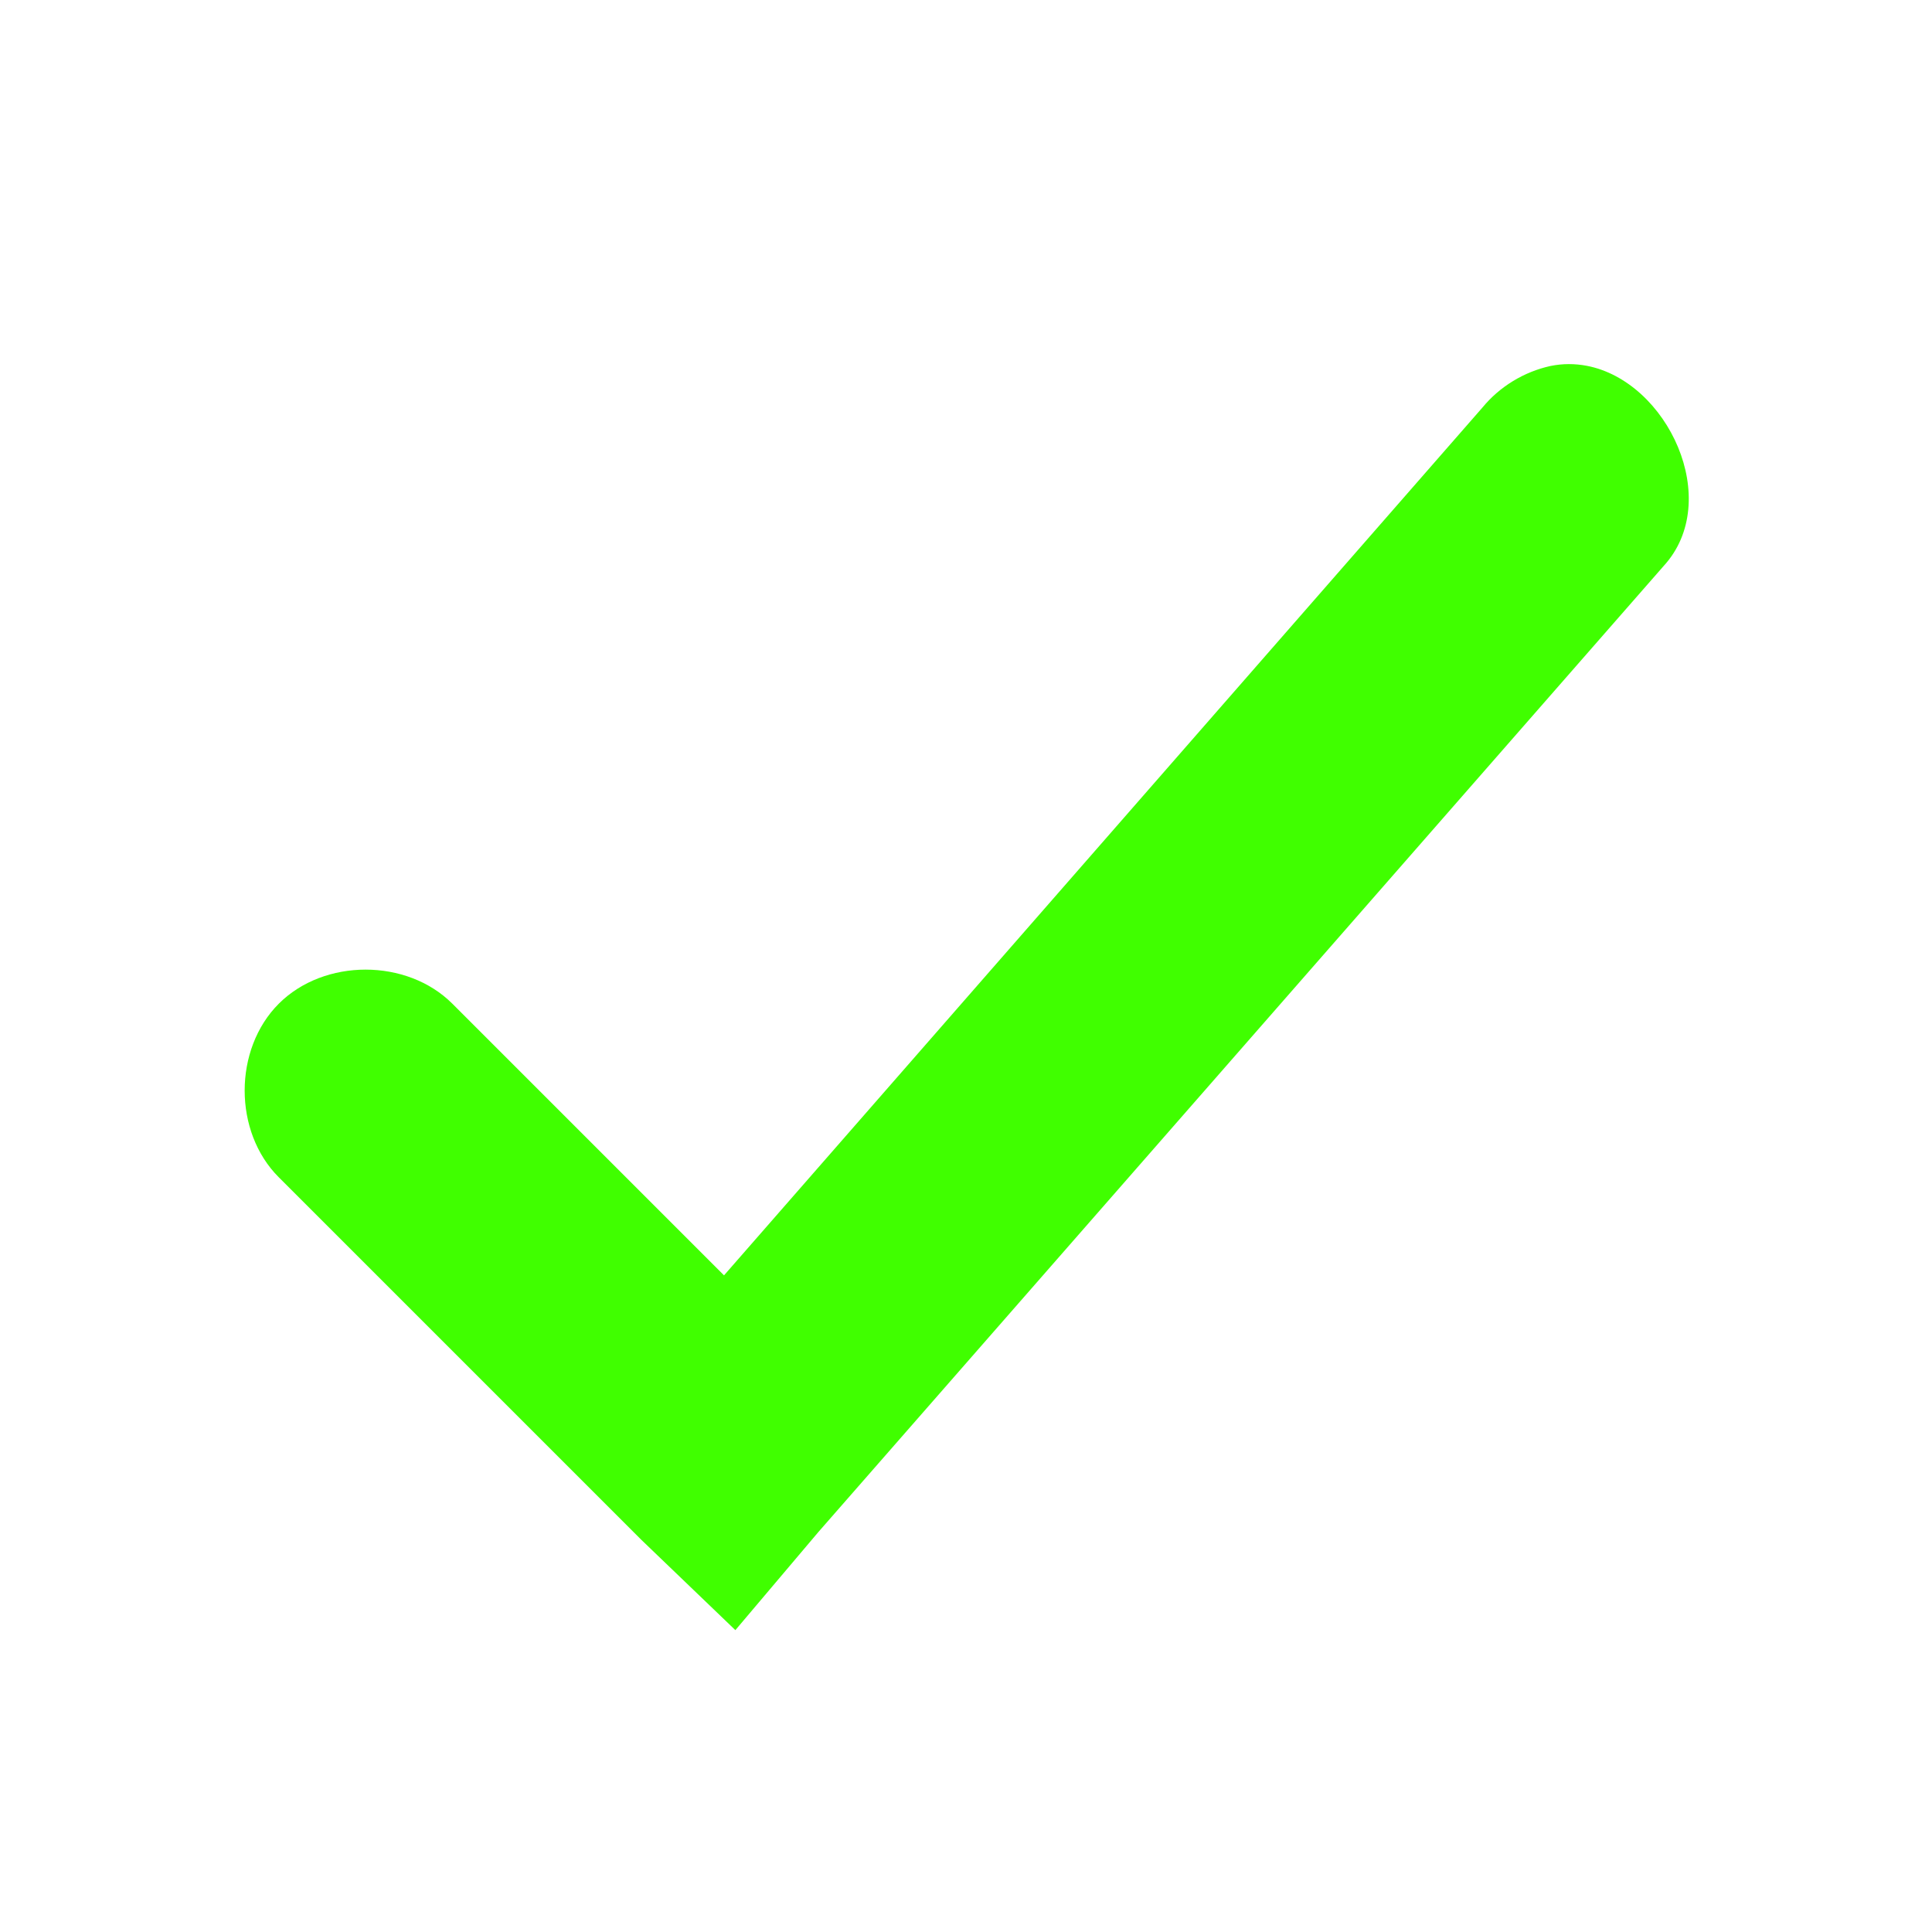
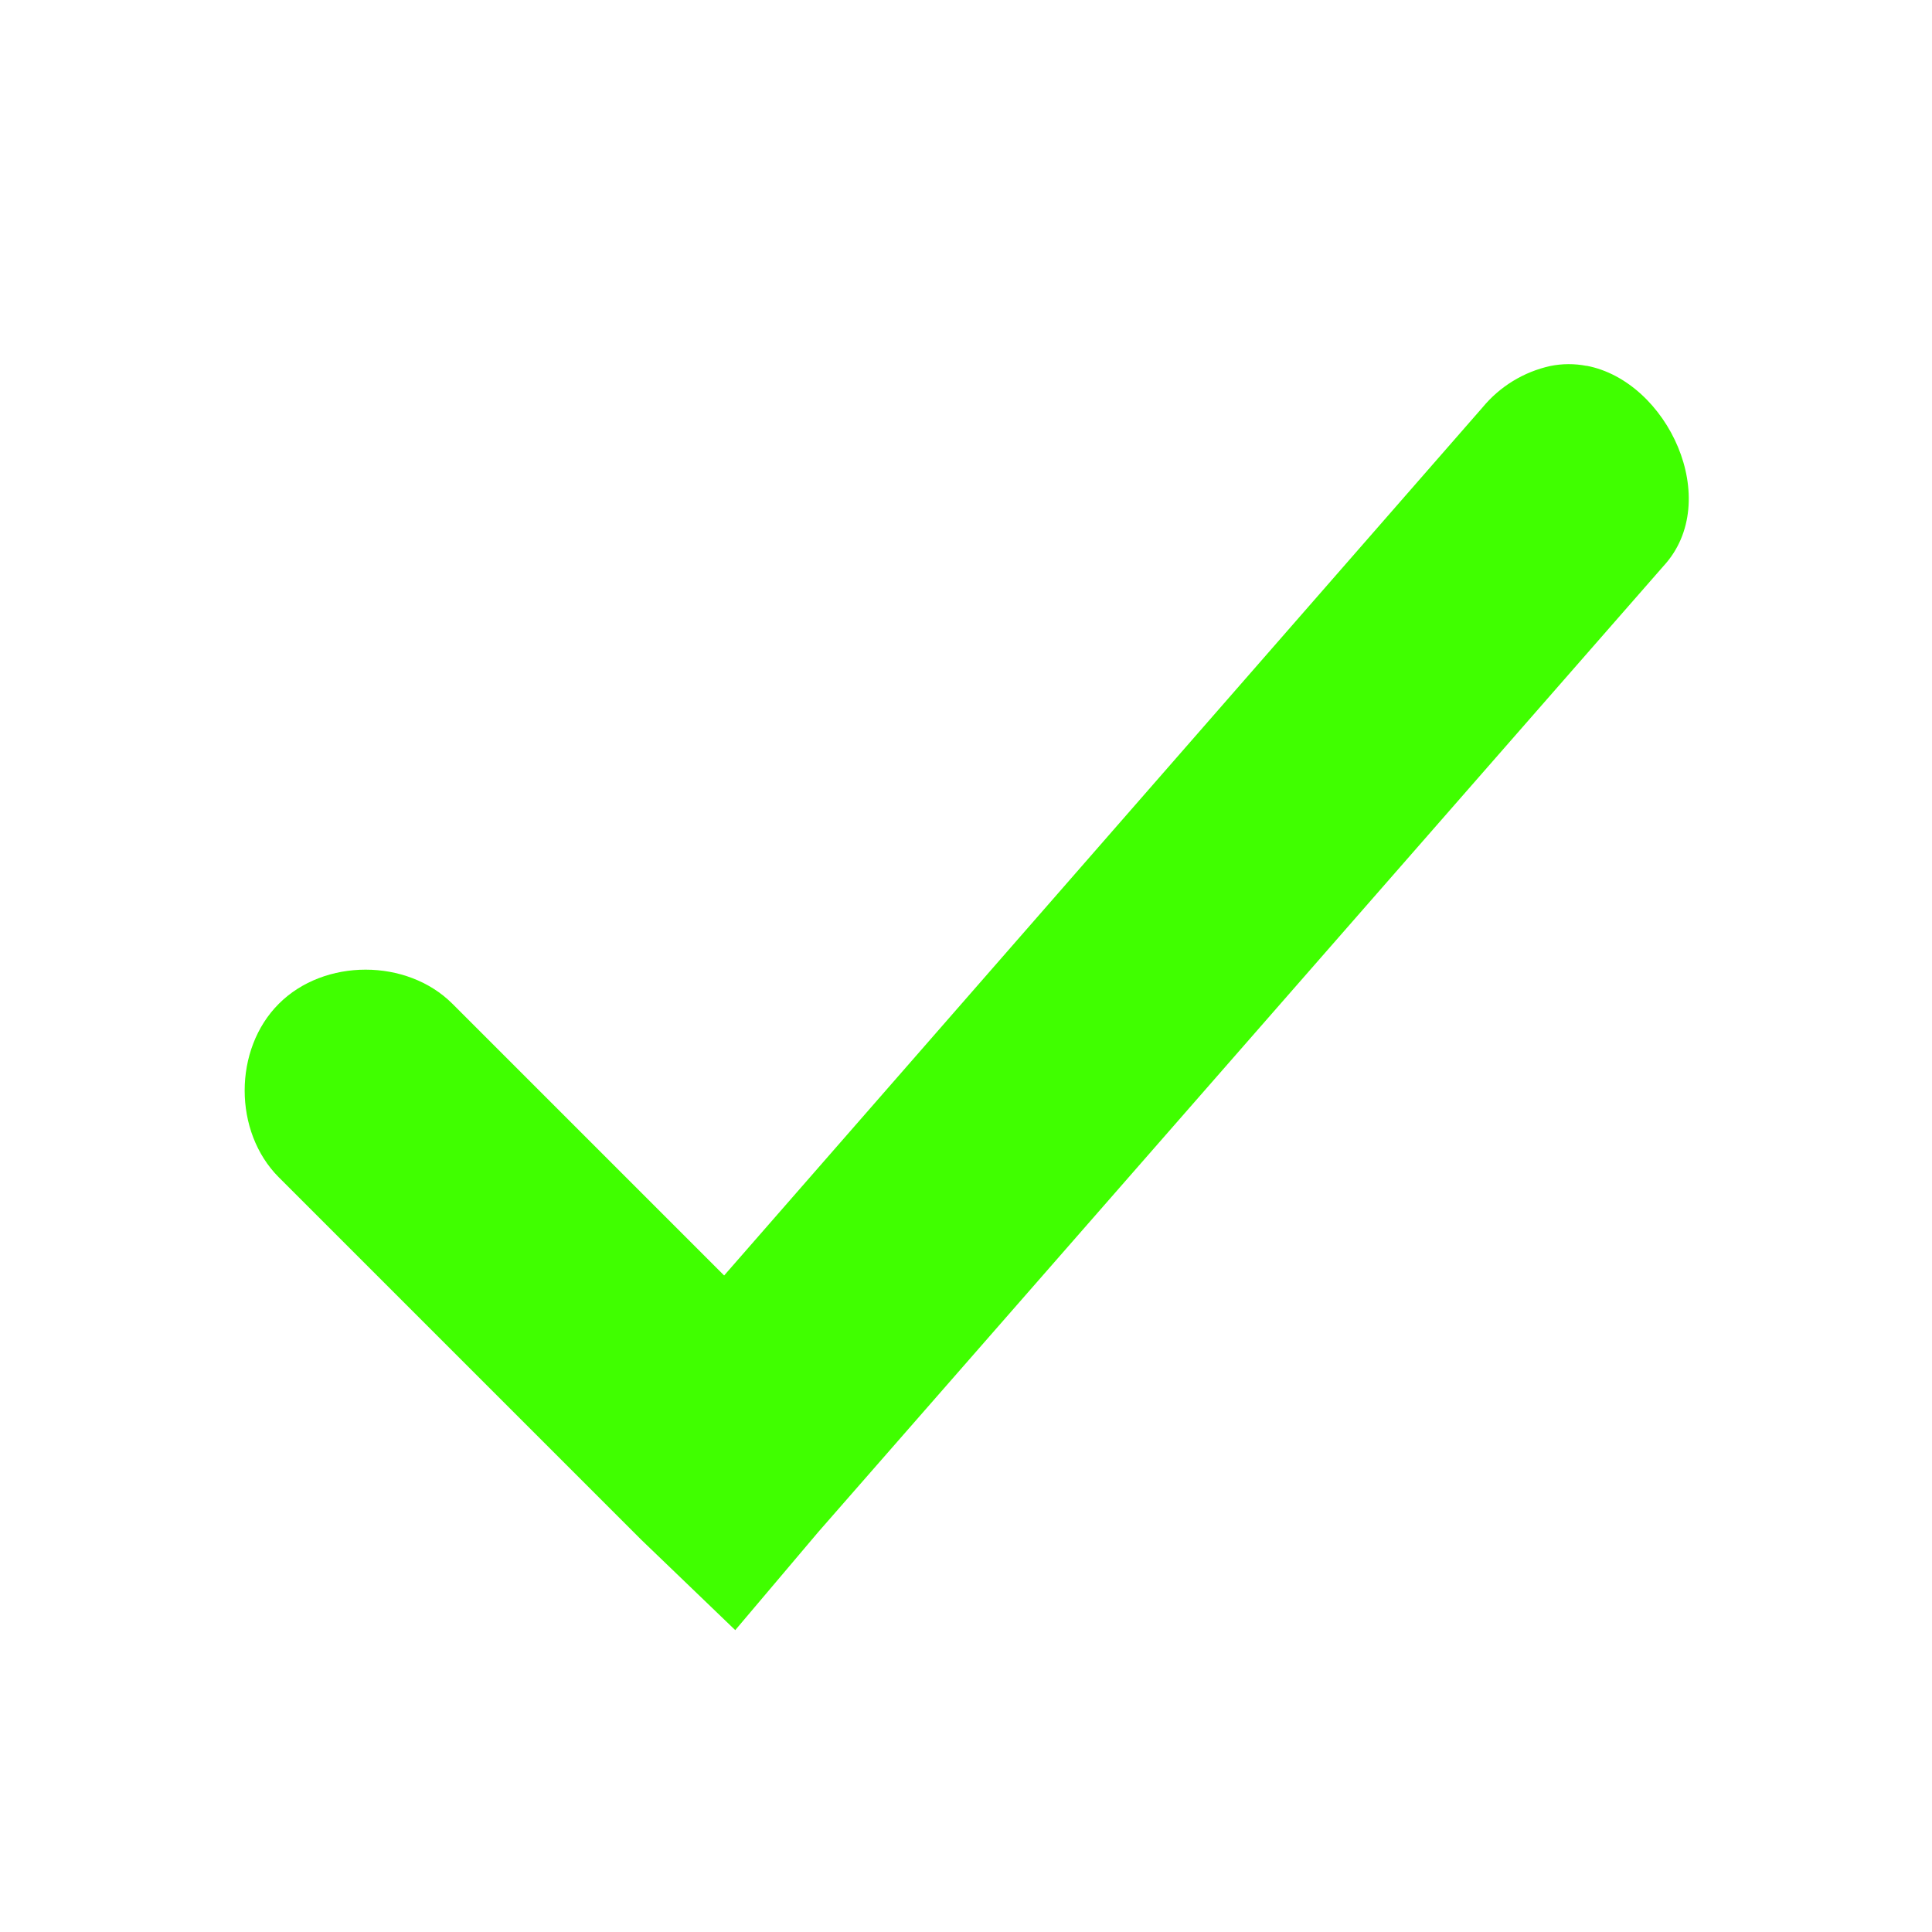
<svg xmlns="http://www.w3.org/2000/svg" width="32" height="32" viewBox="0 0 16 16">
  <defs>
    <style id="current-color-scheme" type="text/css">
-    .ColorScheme-Text { color:#40ff00; } .ColorScheme-Highlight { color:#5294e2; }
-   </style>
+     </style>
  </defs>
-   <path style="fill:currentColor" class="ColorScheme-Text" d="M 13.139 3.029 C 13.042 3.011 12.943 3.01 12.84 3.031 C 12.621 3.079 12.419 3.202 12.277 3.375 L 5.996 10.562 L 3.746 8.312 C 3.37 7.936 2.685 7.936 2.309 8.312 C 1.932 8.689 1.932 9.374 2.309 9.75 L 5.309 12.75 L 6.09 13.5 L 6.777 12.688 L 13.777 4.688 C 14.274 4.147 13.812 3.156 13.139 3.029 z" />
+   <path fill="currentColor" d="M13.139 3.03a.768.768 0 00-.3.001 1.01 1.01 0 00-.562.344l-6.28 7.188-2.25-2.25c-.377-.377-1.062-.377-1.438 0-.377.376-.377 1.06 0 1.437l3 3 .78.75.688-.813 7-8c.497-.54.035-1.531-.638-1.658z" color="#40ff00" />
</svg>
